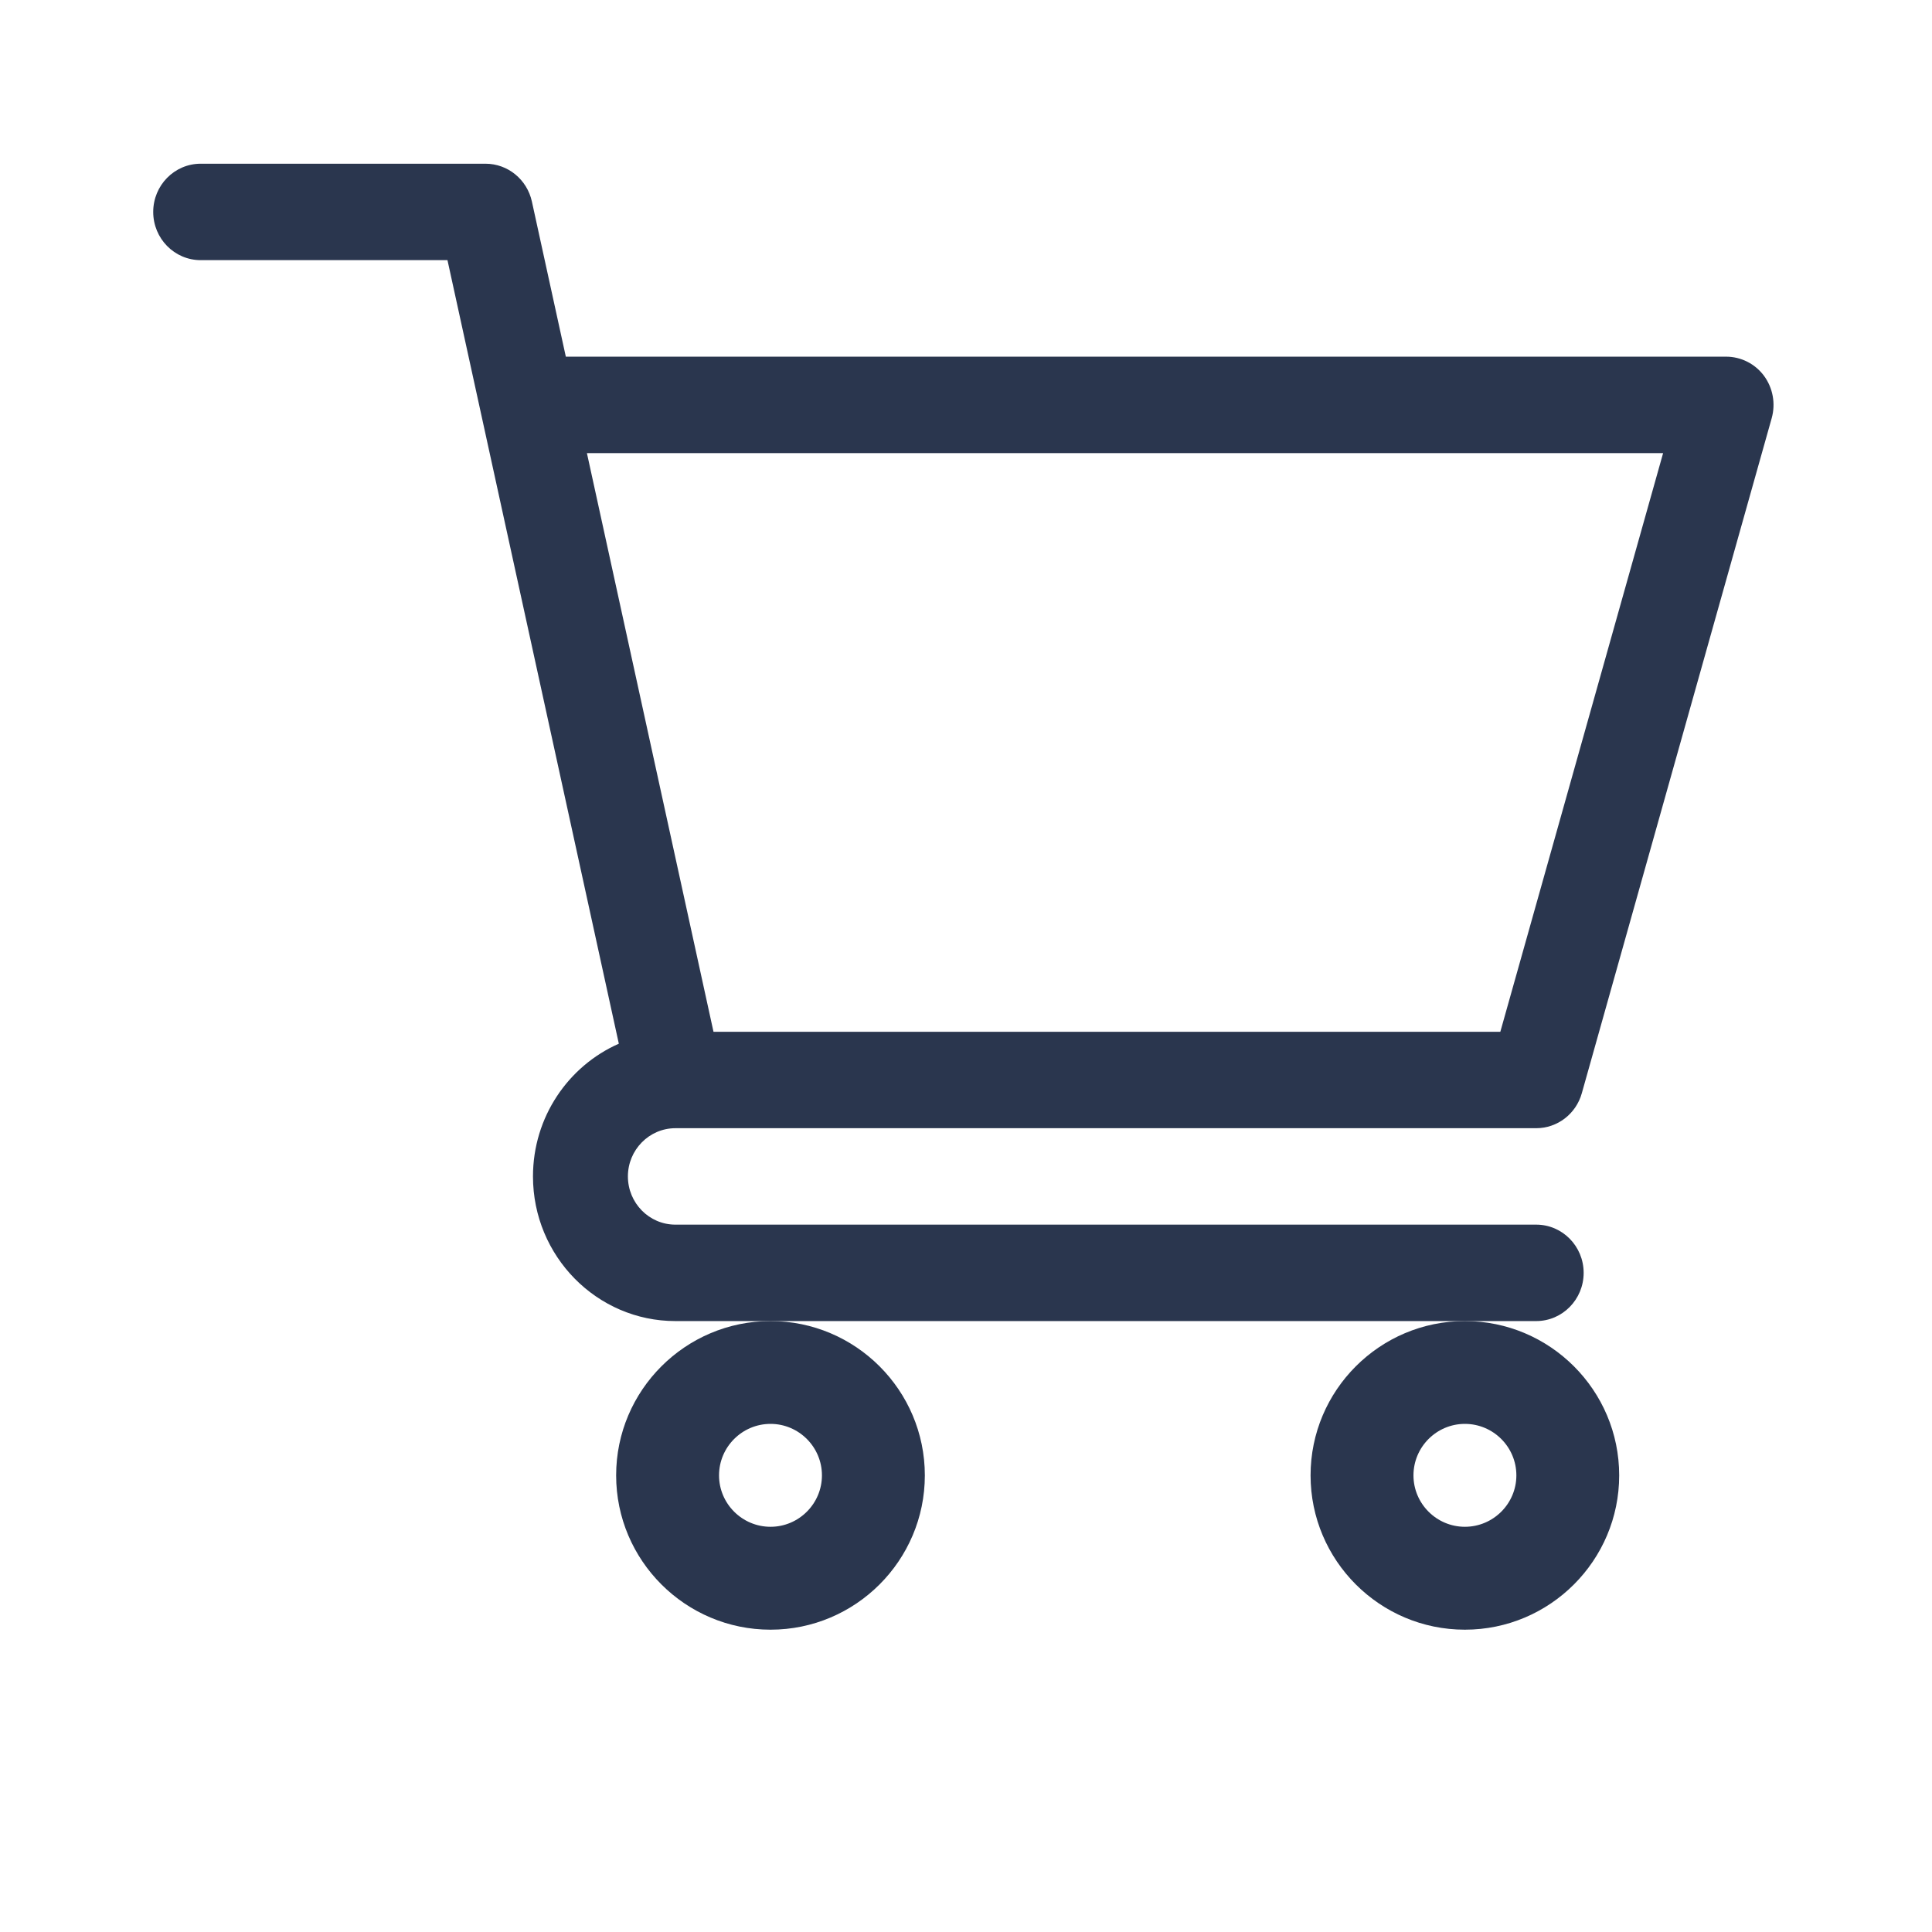
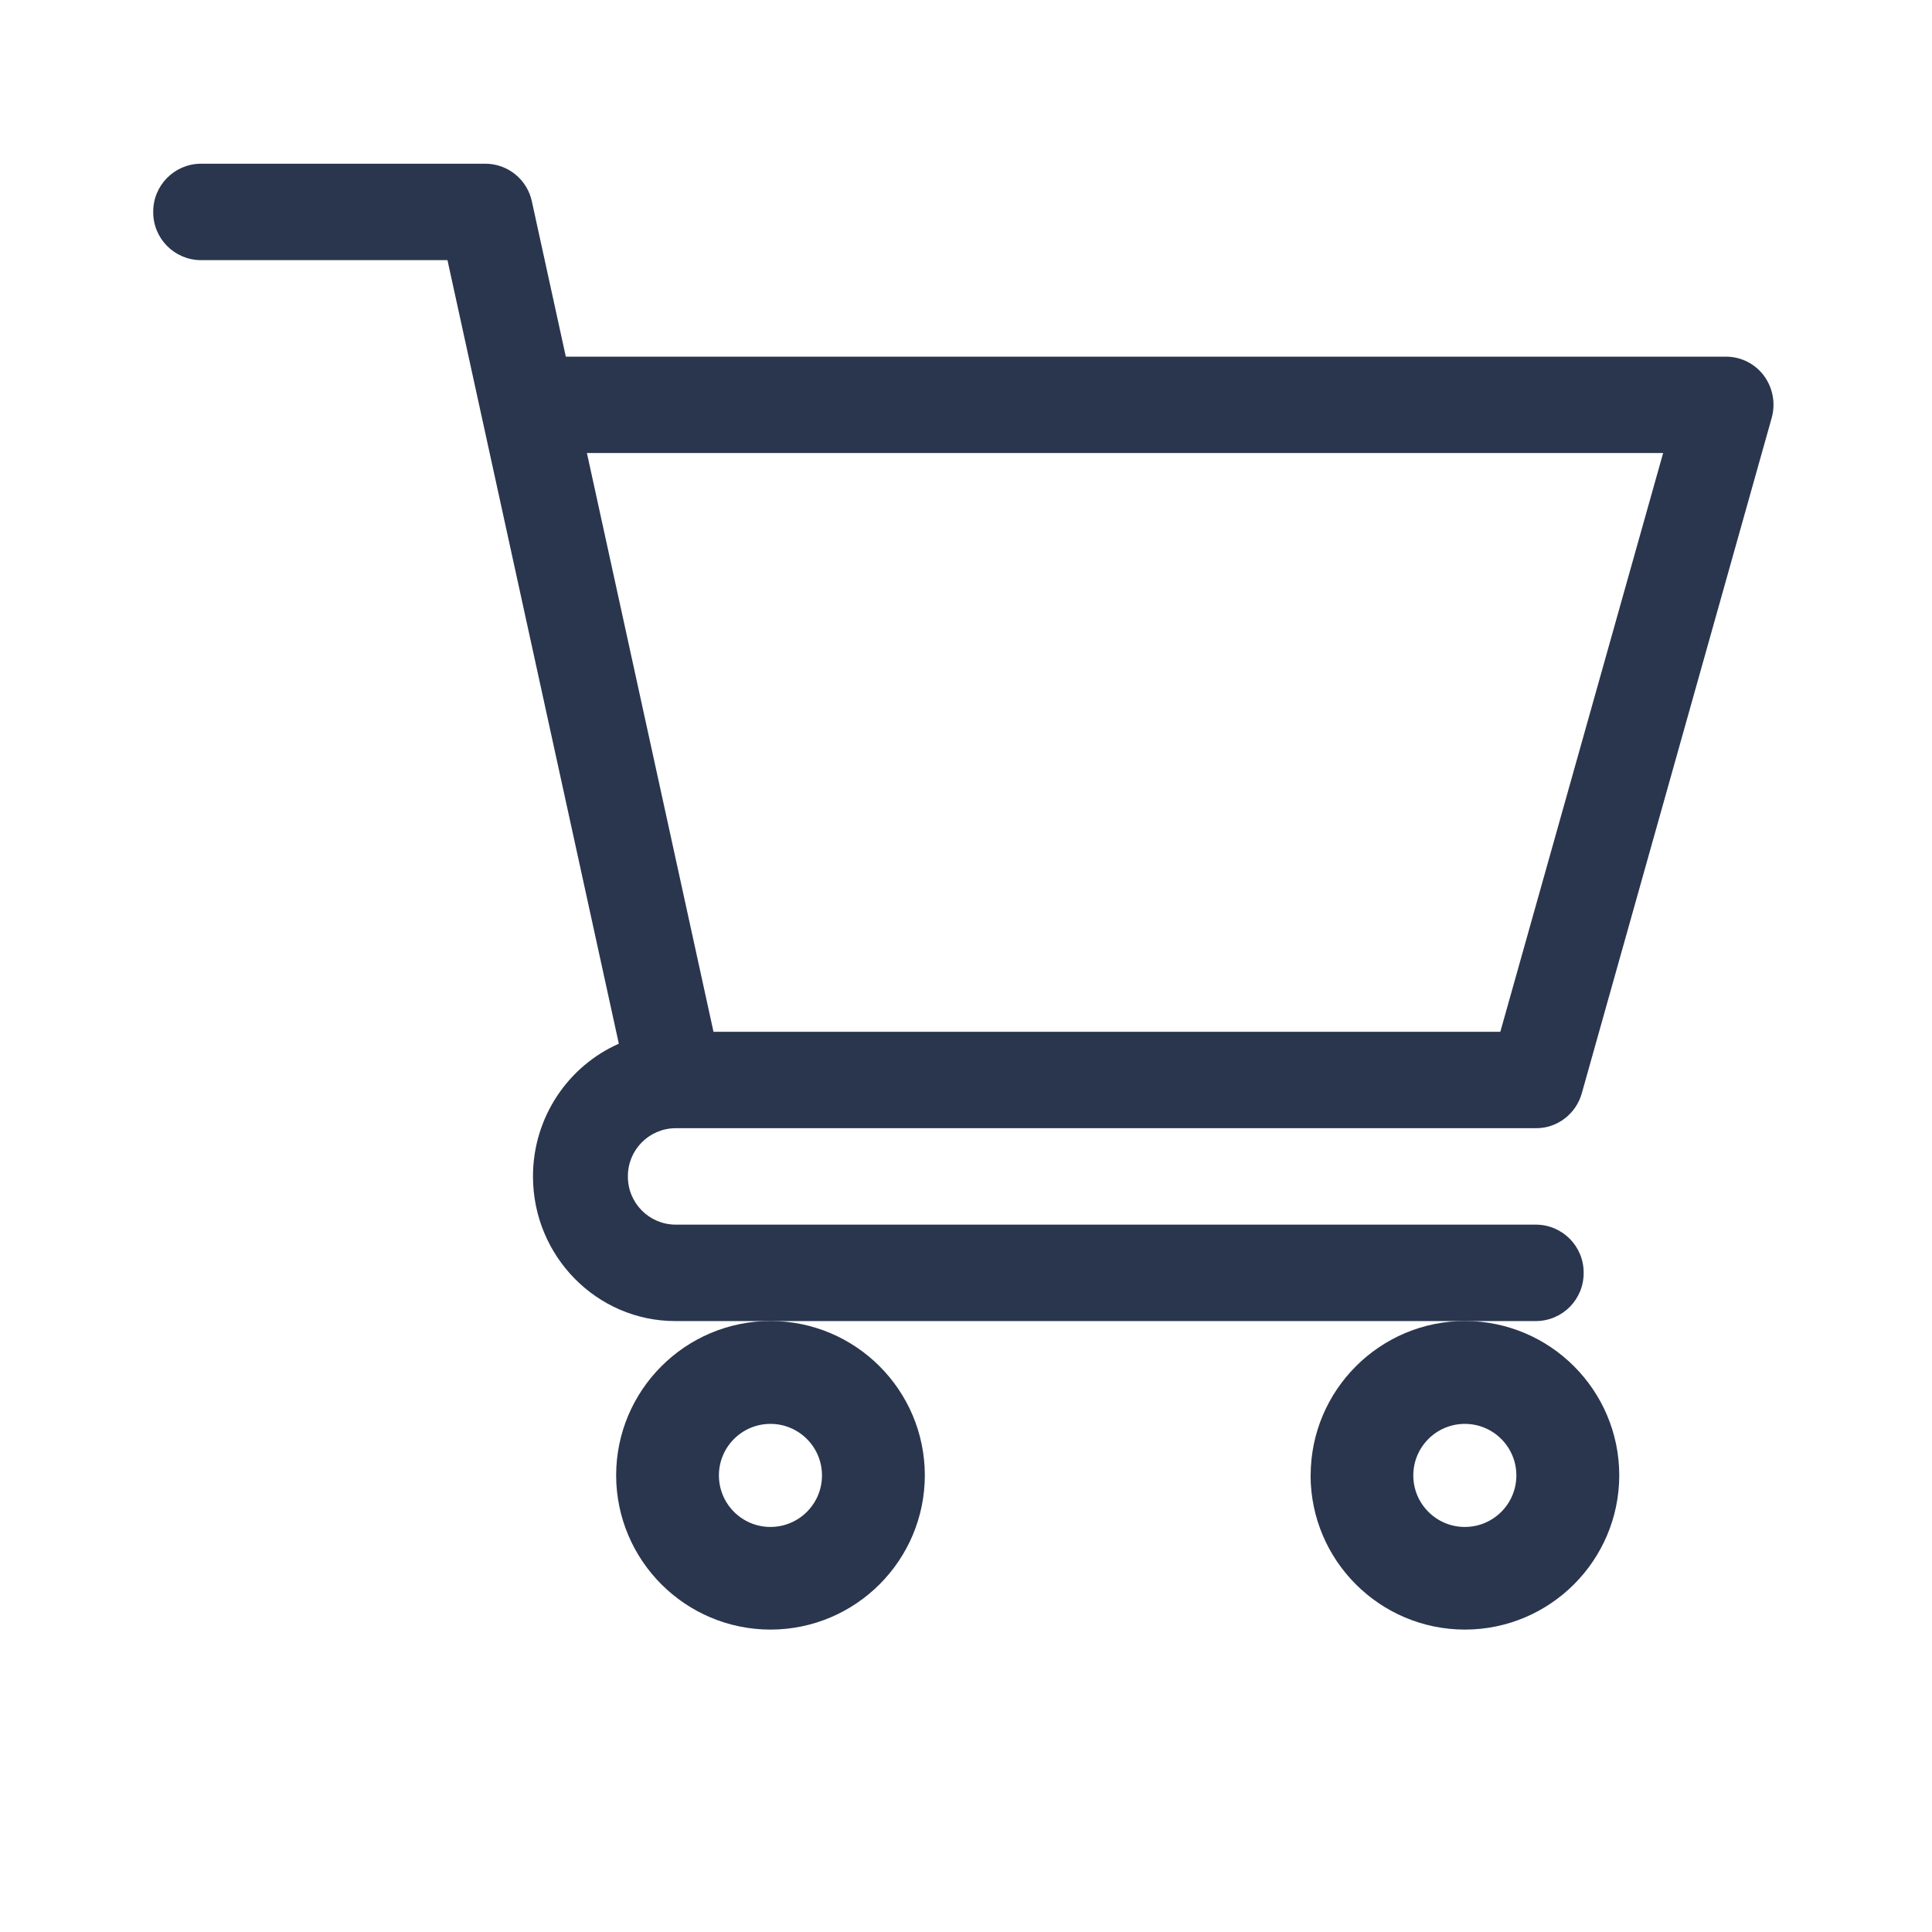
- <svg xmlns="http://www.w3.org/2000/svg" width="23" height="23" viewBox="0 0 23 23" fill="none">
-   <path d="M8.039 13.431H8.04C8.04 13.431 8.041 13.431 8.042 13.431H18.288C18.54 13.431 18.762 13.261 18.831 13.015L21.092 4.977C21.14 4.804 21.106 4.618 21 4.474C20.893 4.33 20.726 4.246 20.548 4.246H6.736L6.332 2.399C6.274 2.136 6.045 1.949 5.78 1.949H2.389C2.077 1.949 1.824 2.206 1.824 2.523C1.824 2.84 2.077 3.097 2.389 3.097H5.327C5.398 3.425 7.26 11.935 7.367 12.425C6.766 12.69 6.345 13.298 6.345 14.005C6.345 14.955 7.106 15.727 8.04 15.727H18.288C18.6 15.727 18.853 15.47 18.853 15.153C18.853 14.836 18.6 14.579 18.288 14.579H8.04C7.729 14.579 7.475 14.322 7.475 14.005C7.475 13.689 7.728 13.432 8.039 13.431ZM19.799 5.394L17.861 12.283H8.494L6.987 5.394H19.799Z" fill="#2A364E" />
-   <path d="M7.335 17.564C7.335 18.577 8.16 19.401 9.173 19.401C10.185 19.401 11.01 18.577 11.01 17.564C11.01 16.551 10.185 15.727 9.173 15.727C8.16 15.727 7.335 16.551 7.335 17.564ZM9.173 16.951C9.51 16.951 9.785 17.226 9.785 17.564C9.785 17.901 9.51 18.176 9.173 18.176C8.835 18.176 8.56 17.901 8.56 17.564C8.56 17.226 8.835 16.951 9.173 16.951Z" fill="#2A364E" />
-   <path d="M15.602 17.564C15.602 18.577 16.426 19.401 17.439 19.401C18.452 19.401 19.276 18.577 19.276 17.564C19.276 16.551 18.452 15.727 17.439 15.727C16.426 15.727 15.602 16.551 15.602 17.564ZM17.439 16.951C17.777 16.951 18.052 17.226 18.052 17.564C18.052 17.901 17.777 18.176 17.439 18.176C17.102 18.176 16.827 17.901 16.827 17.564C16.827 17.226 17.102 16.951 17.439 16.951Z" fill="#2A364E" />
+ <svg xmlns="http://www.w3.org/2000/svg" width="23" height="23" fill="none">
+   <path d="M8.039 13.431h10.249c.252 0 .474-.17.543-.416l2.26-8.038A.582.582 0 0 0 21 4.474a.562.562 0 0 0-.452-.228H6.736l-.404-1.847a.567.567 0 0 0-.552-.45H2.39a.57.57 0 0 0-.566.574.57.57 0 0 0 .565.574h2.938l2.04 9.328c-.6.265-1.022.873-1.022 1.58 0 .95.76 1.722 1.695 1.722h10.248a.57.57 0 0 0 .565-.574.57.57 0 0 0-.565-.574H8.04a.57.57 0 0 1-.565-.574.57.57 0 0 1 .564-.574Zm11.76-8.037-1.938 6.889H8.494l-1.507-6.89h12.812Z" fill="#2A364E" />
+   <path d="M7.335 17.564A1.84 1.84 0 0 0 9.173 19.4a1.84 1.84 0 0 0 1.837-1.837 1.84 1.84 0 0 0-1.837-1.837 1.84 1.84 0 0 0-1.838 1.837Zm1.838-.613a.613.613 0 1 1-.002 1.227.613.613 0 0 1 .002-1.227ZM15.602 17.564A1.84 1.84 0 0 0 17.44 19.4a1.84 1.84 0 0 0 1.837-1.837 1.84 1.84 0 0 0-1.837-1.837 1.84 1.84 0 0 0-1.837 1.837Zm1.837-.613a.613.613 0 1 1-.001 1.227.613.613 0 0 1 .001-1.227Z" fill="#2A364E" />
</svg>
